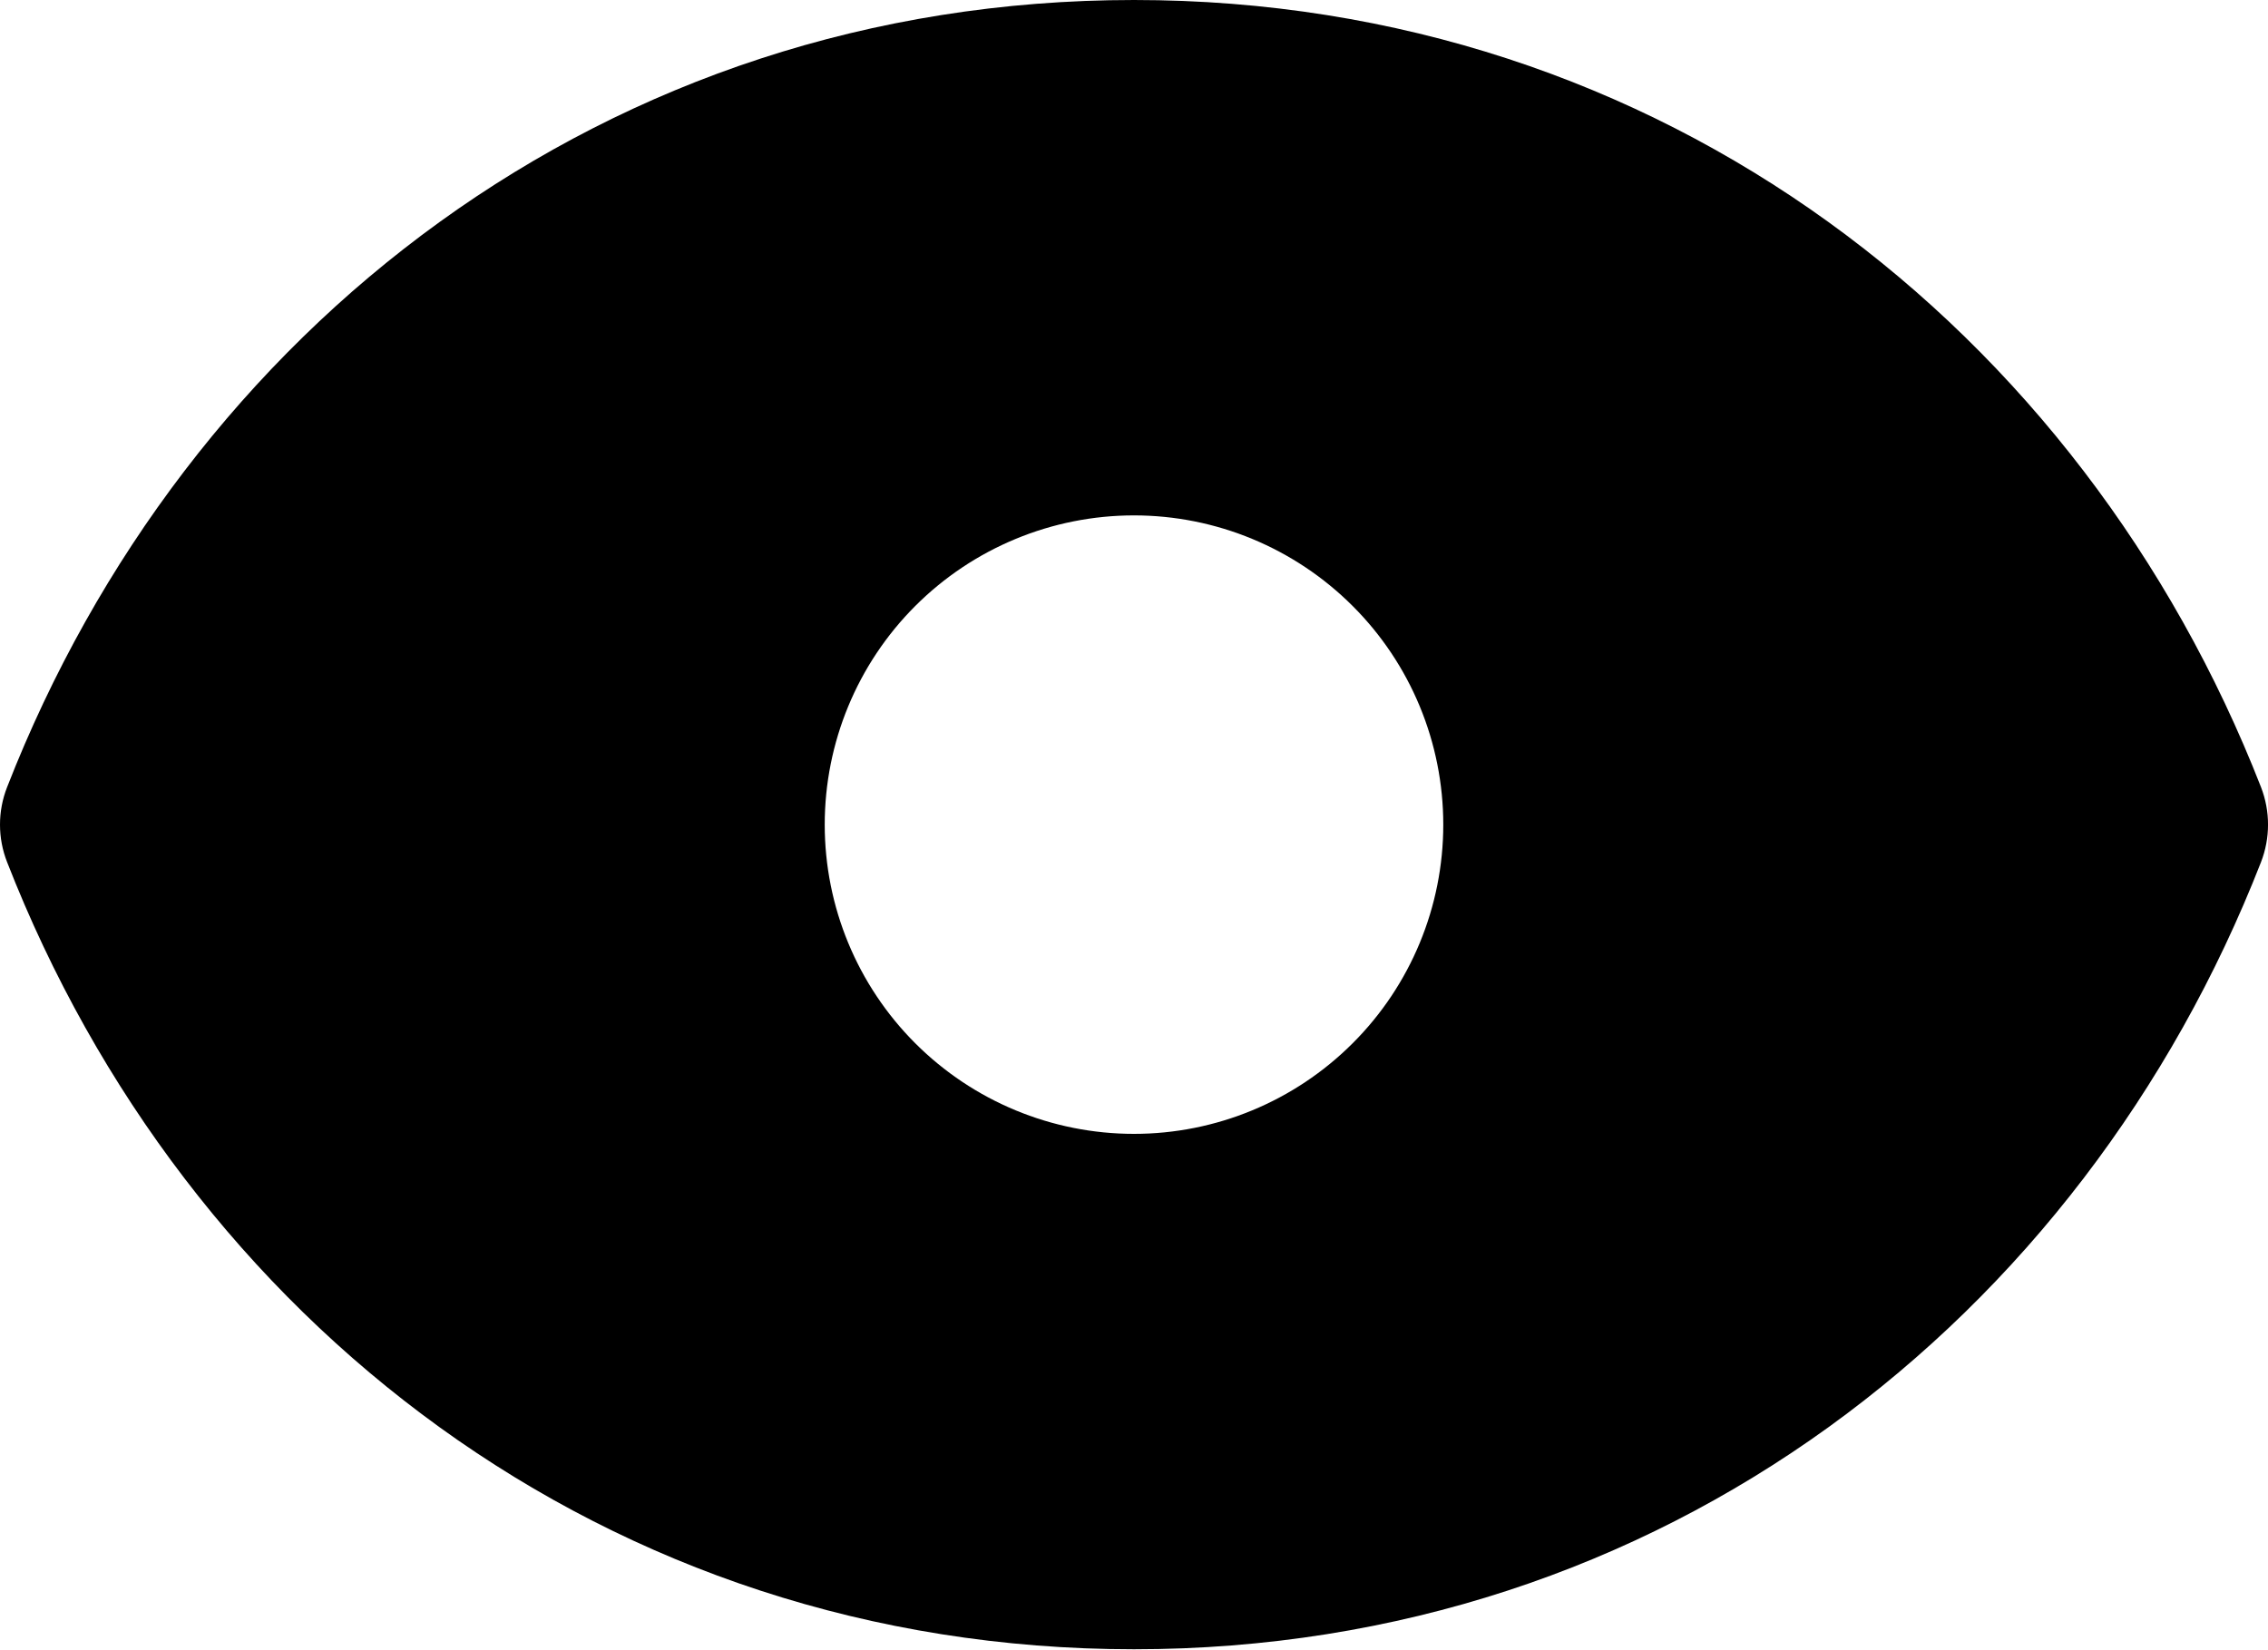
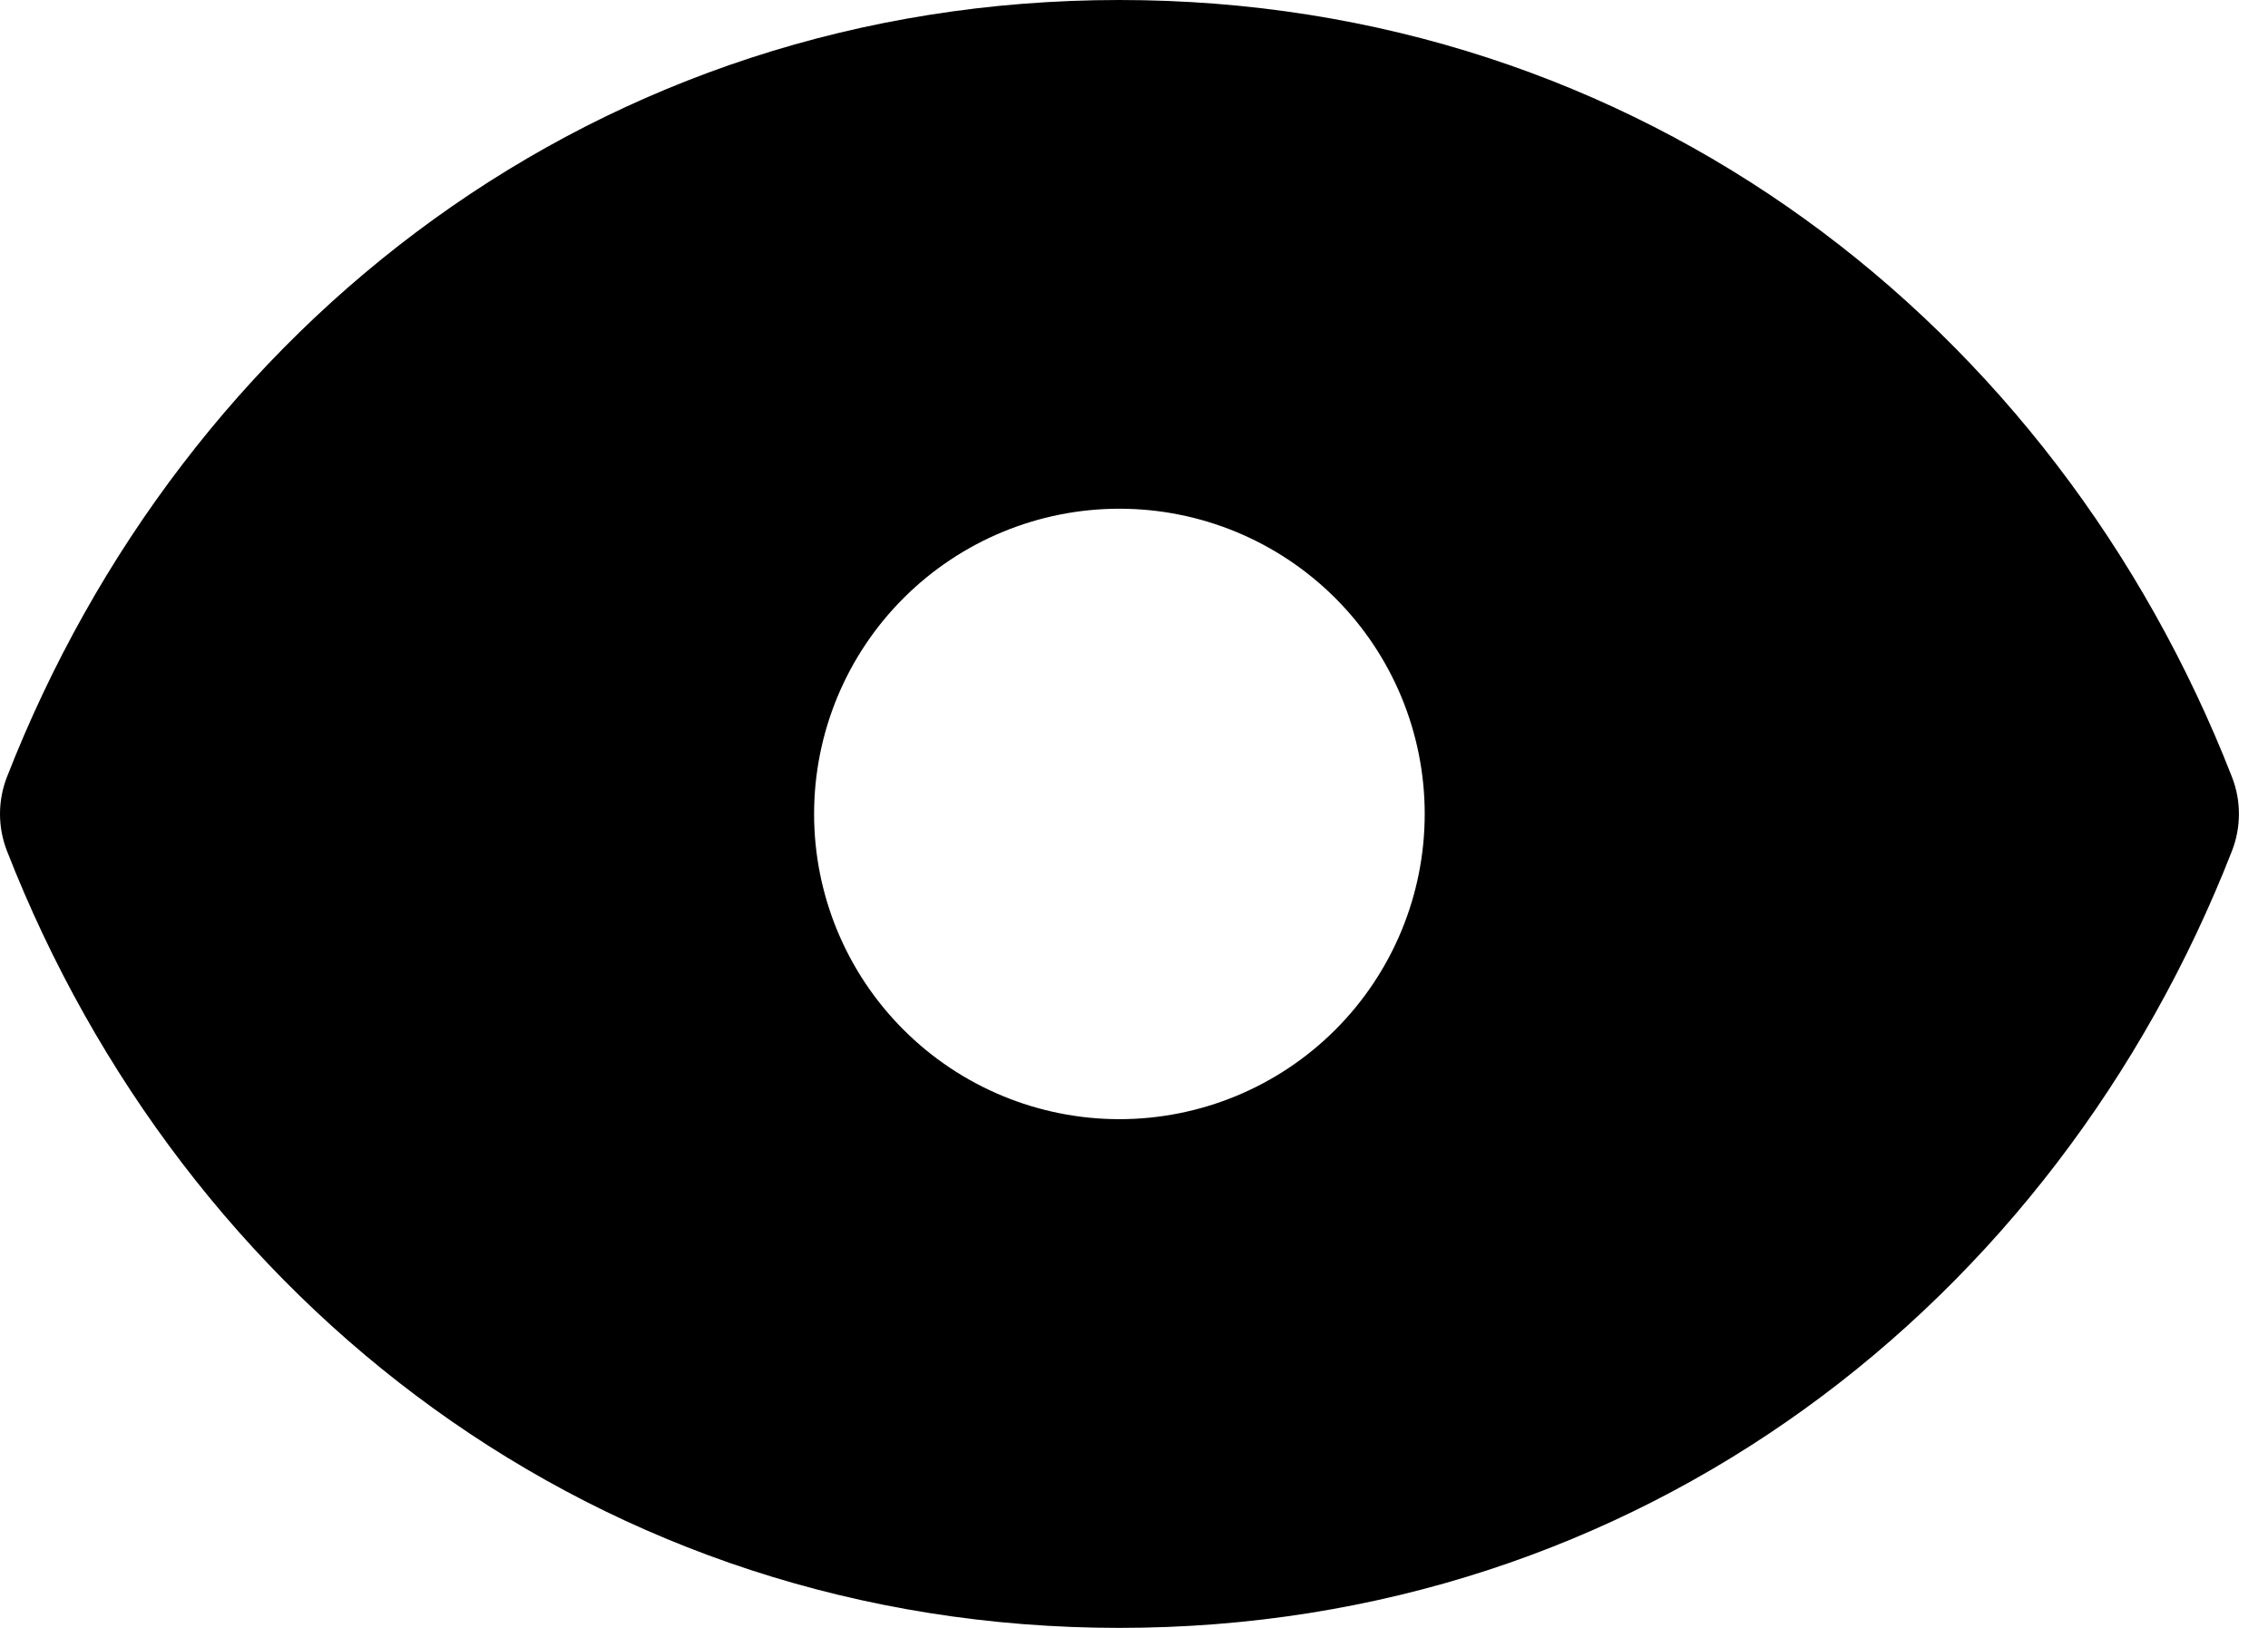
- <svg xmlns="http://www.w3.org/2000/svg" width="22" height="16" viewBox="0 0 22 16" fill="none">
-   <path fill-rule="evenodd" clip-rule="evenodd" d="M0.069 7.636C1.803 3.194 5.884 0 11 0C16.116 0 20.197 3.194 21.932 7.636C22.023 7.87 22.023 8.13 21.932 8.364C20.197 12.806 16.116 16 11 16C5.884 16 1.803 12.806 0.069 8.364C-0.023 8.13 -0.023 7.87 0.069 7.636ZM11 11C11.795 11 12.558 10.684 13.121 10.121C13.684 9.559 14 8.796 14 8C14 7.204 13.684 6.441 13.121 5.879C12.558 5.316 11.795 5 11 5C10.204 5 9.441 5.316 8.878 5.879C8.316 6.441 8 7.204 8 8C8 8.796 8.316 9.559 8.878 10.121C9.441 10.684 10.204 11 11 11Z" fill="currentColor" />
+ <svg xmlns="http://www.w3.org/2000/svg" width="39" height="28" viewBox="0 0 39 28" fill="none">
+   <path fill-rule="evenodd" clip-rule="evenodd" d="M0.12 13.363C3.155 5.59 10.296 0 19.249 0C28.202 0 35.344 5.59 38.38 13.363C38.54 13.773 38.54 14.227 38.38 14.637C35.344 22.41 28.202 28 19.249 28C10.296 28 3.155 22.41 0.12 14.637C-0.04 14.227 -0.04 13.773 0.12 13.363ZM19.249 19.25C20.642 19.25 21.977 18.697 22.962 17.712C23.946 16.728 24.499 15.392 24.499 14C24.499 12.608 23.946 11.272 22.962 10.288C21.977 9.303 20.642 8.75 19.249 8.75C17.857 8.75 16.522 9.303 15.537 10.288C14.552 11.272 13.999 12.608 13.999 14C13.999 15.392 14.552 16.728 15.537 17.712C16.522 18.697 17.857 19.25 19.249 19.25Z" fill="currentColor" />
</svg>
